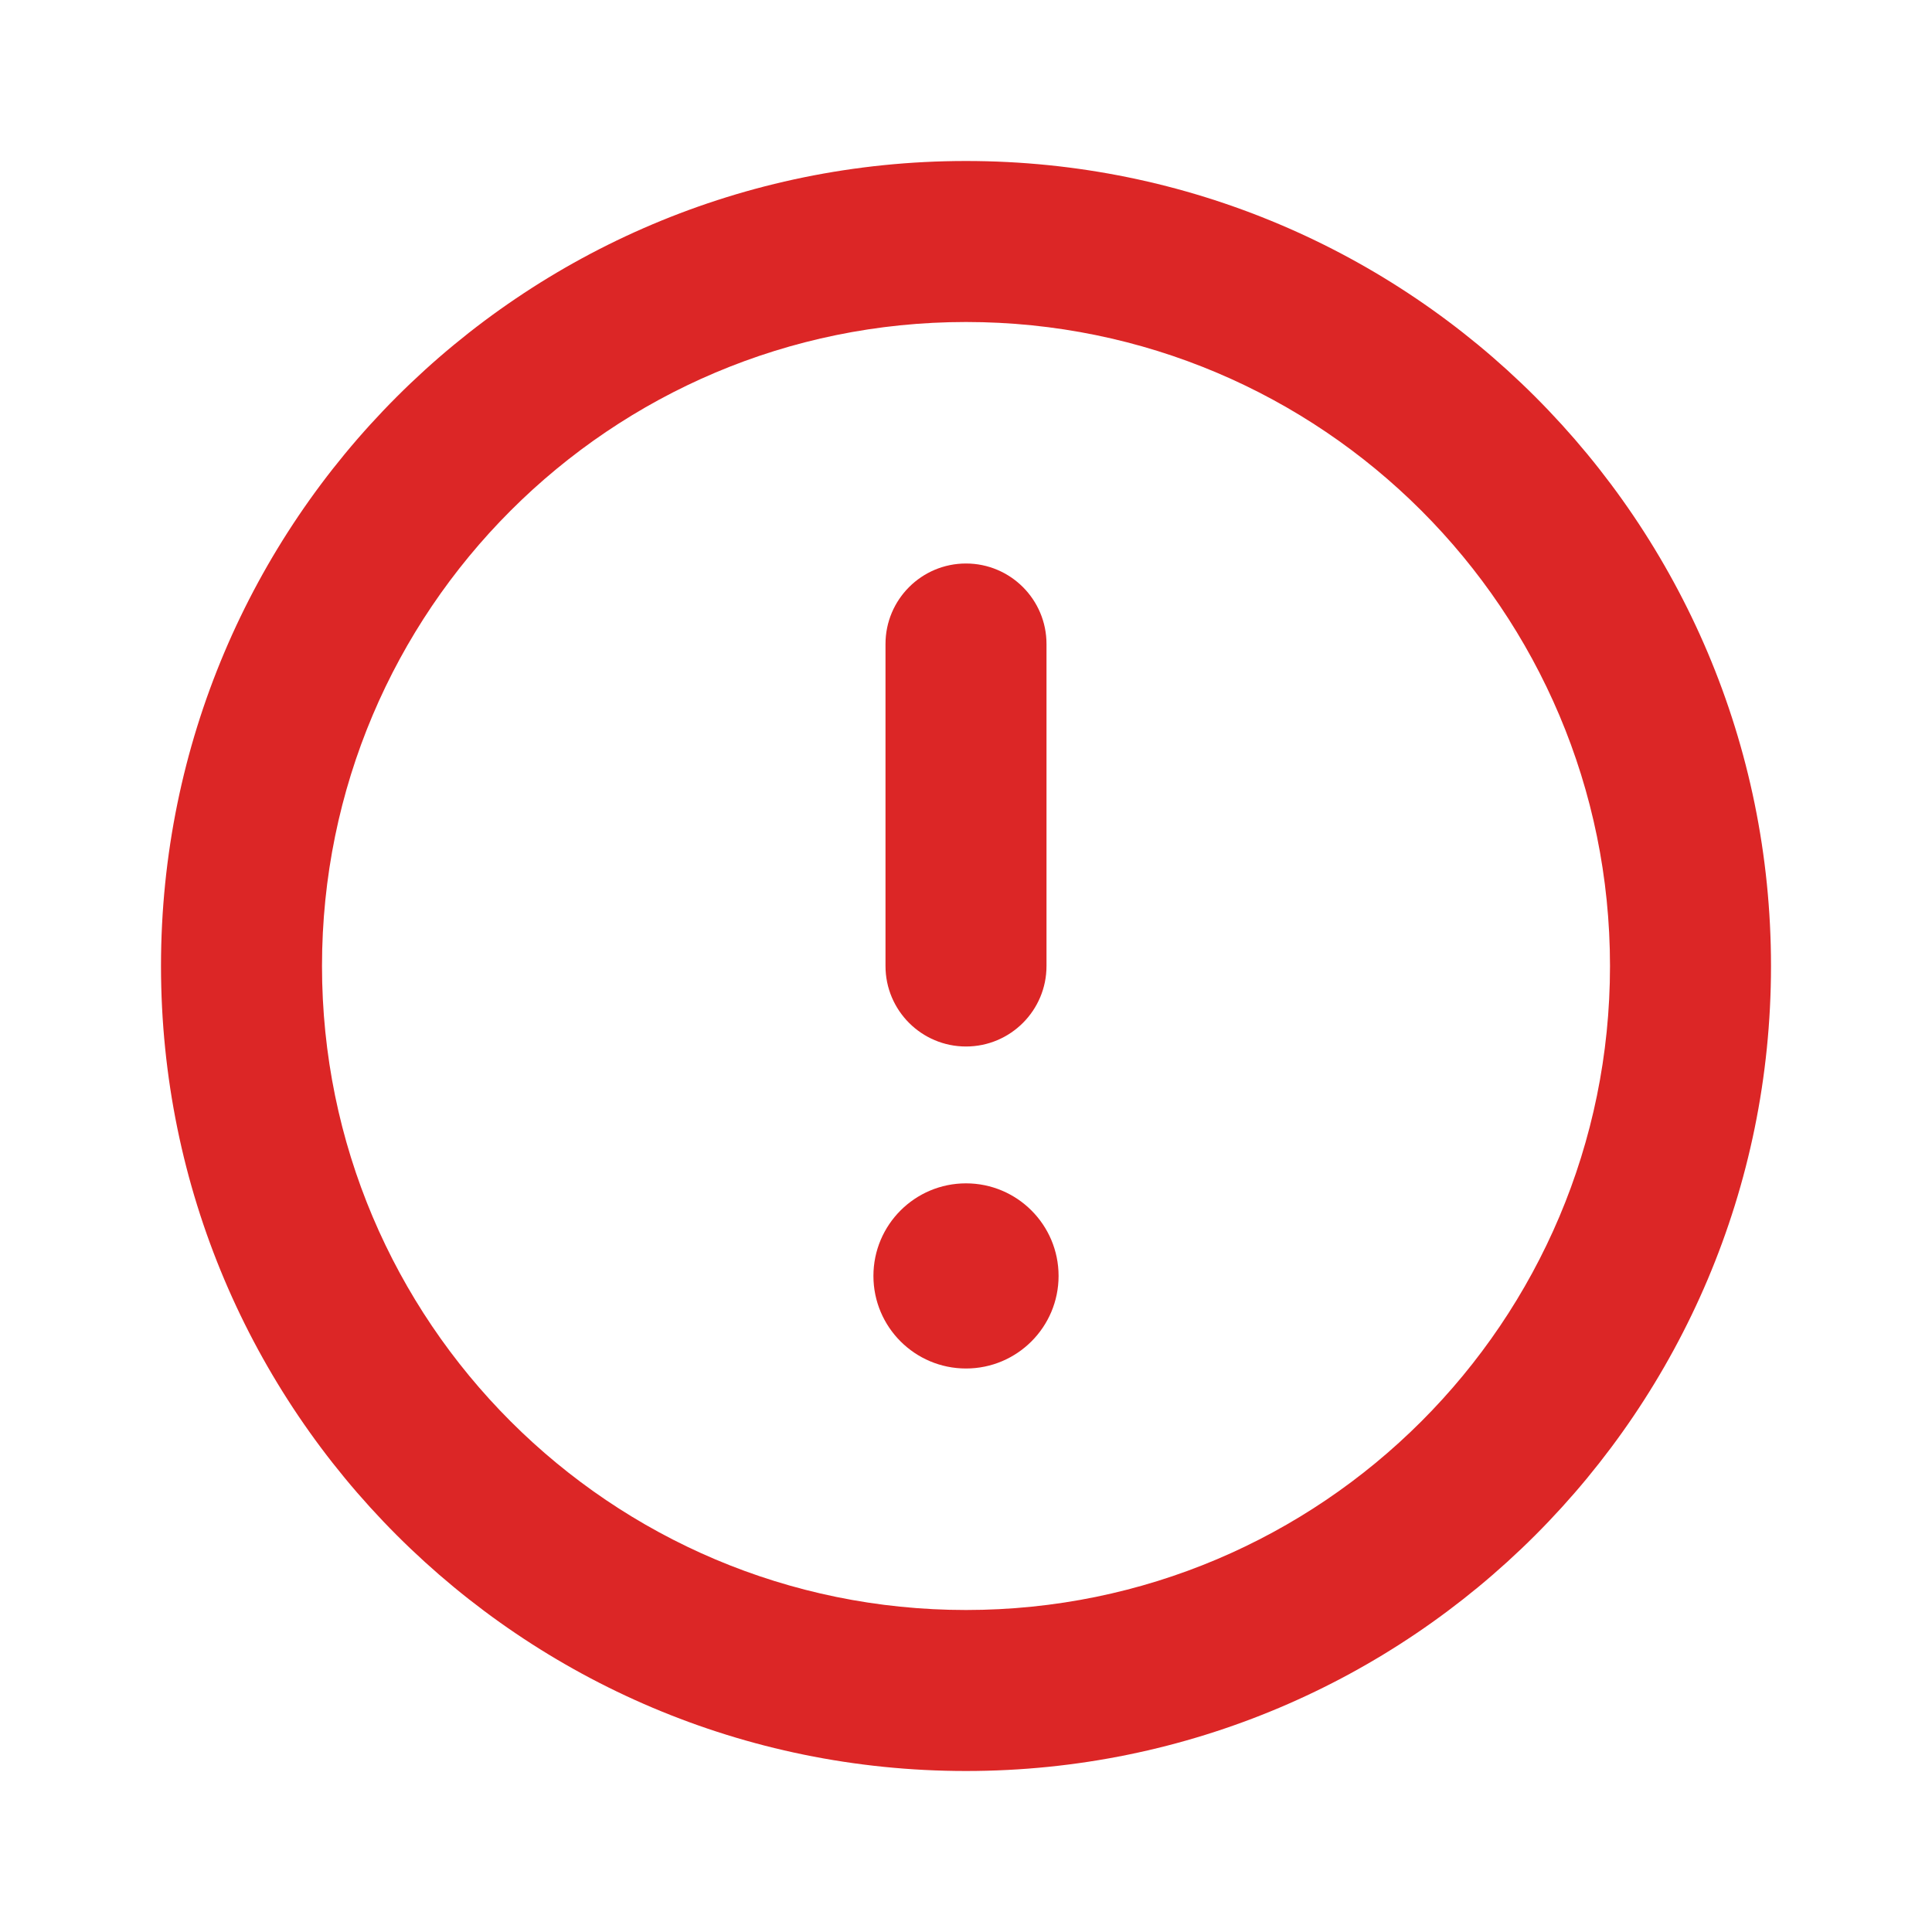
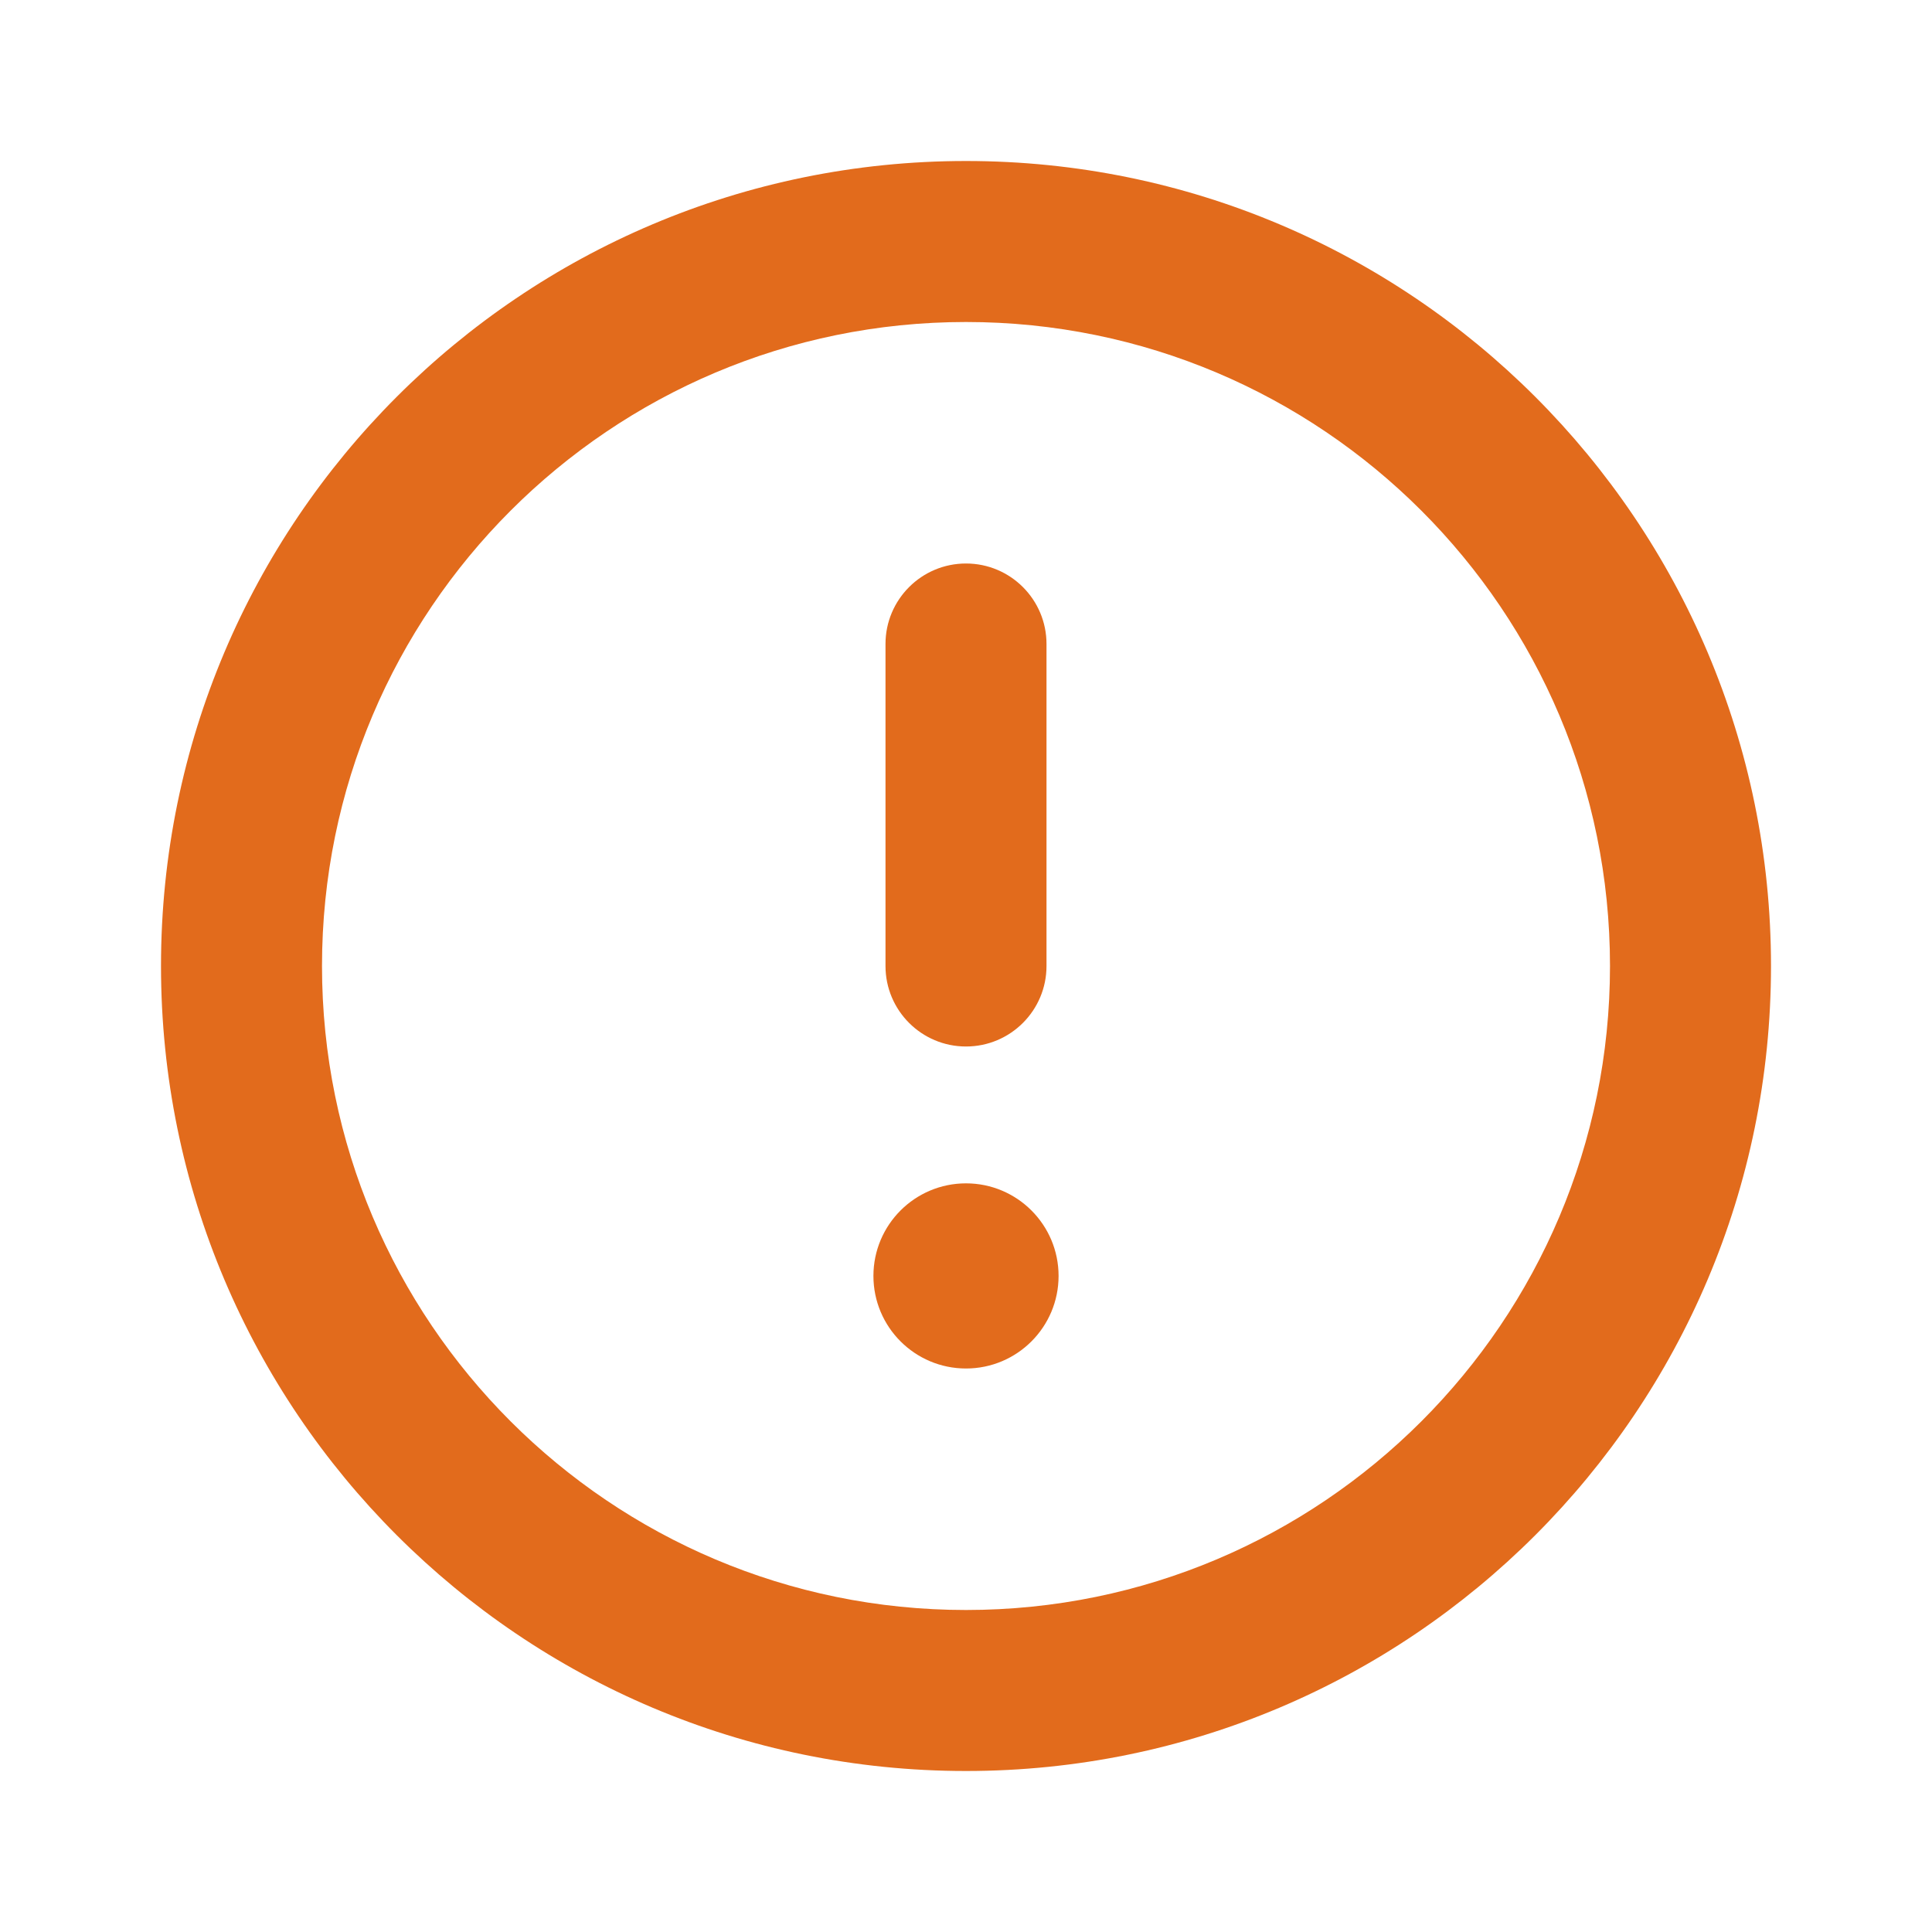
- <svg xmlns="http://www.w3.org/2000/svg" width="1em" height="1em" viewBox="0 0 24 24" fill="currentColor" data-d-component="icon" style="color: rgb(220, 38, 38); font-size: 32px;">
+ <svg xmlns="http://www.w3.org/2000/svg" width="1em" height="1em" viewBox="0 0 24 24" fill="currentColor" data-d-component="icon" style="color: #e26b1c; font-size: 32px;">
  <path d="M11 12C11 12.552 11.448 13 12 13C12.552 13 13 12.552 13 12V8C13 7.448 12.552 7 12 7C11.448 7 11 7.448 11 8V12Z" fill="currentColor" />
  <path d="M12 22C17.523 22 22 17.523 22 12C22 6.477 17.523 2 12 2C6.477 2 2 6.477 2 12C2 17.523 6.477 22 12 22ZM20 12C20 16.418 16.418 20 12 20C7.582 20 4 16.418 4 12C4 7.582 7.582 4 12 4C16.418 4 20 7.582 20 12Z" fill="currentColor" />
  <path d="M12 14.7C11.365 14.7 10.85 15.215 10.85 15.85C10.85 16.485 11.365 17 12 17C12.635 17 13.15 16.485 13.15 15.85C13.15 15.215 12.635 14.7 12 14.7Z" fill="currentColor" />
</svg>
